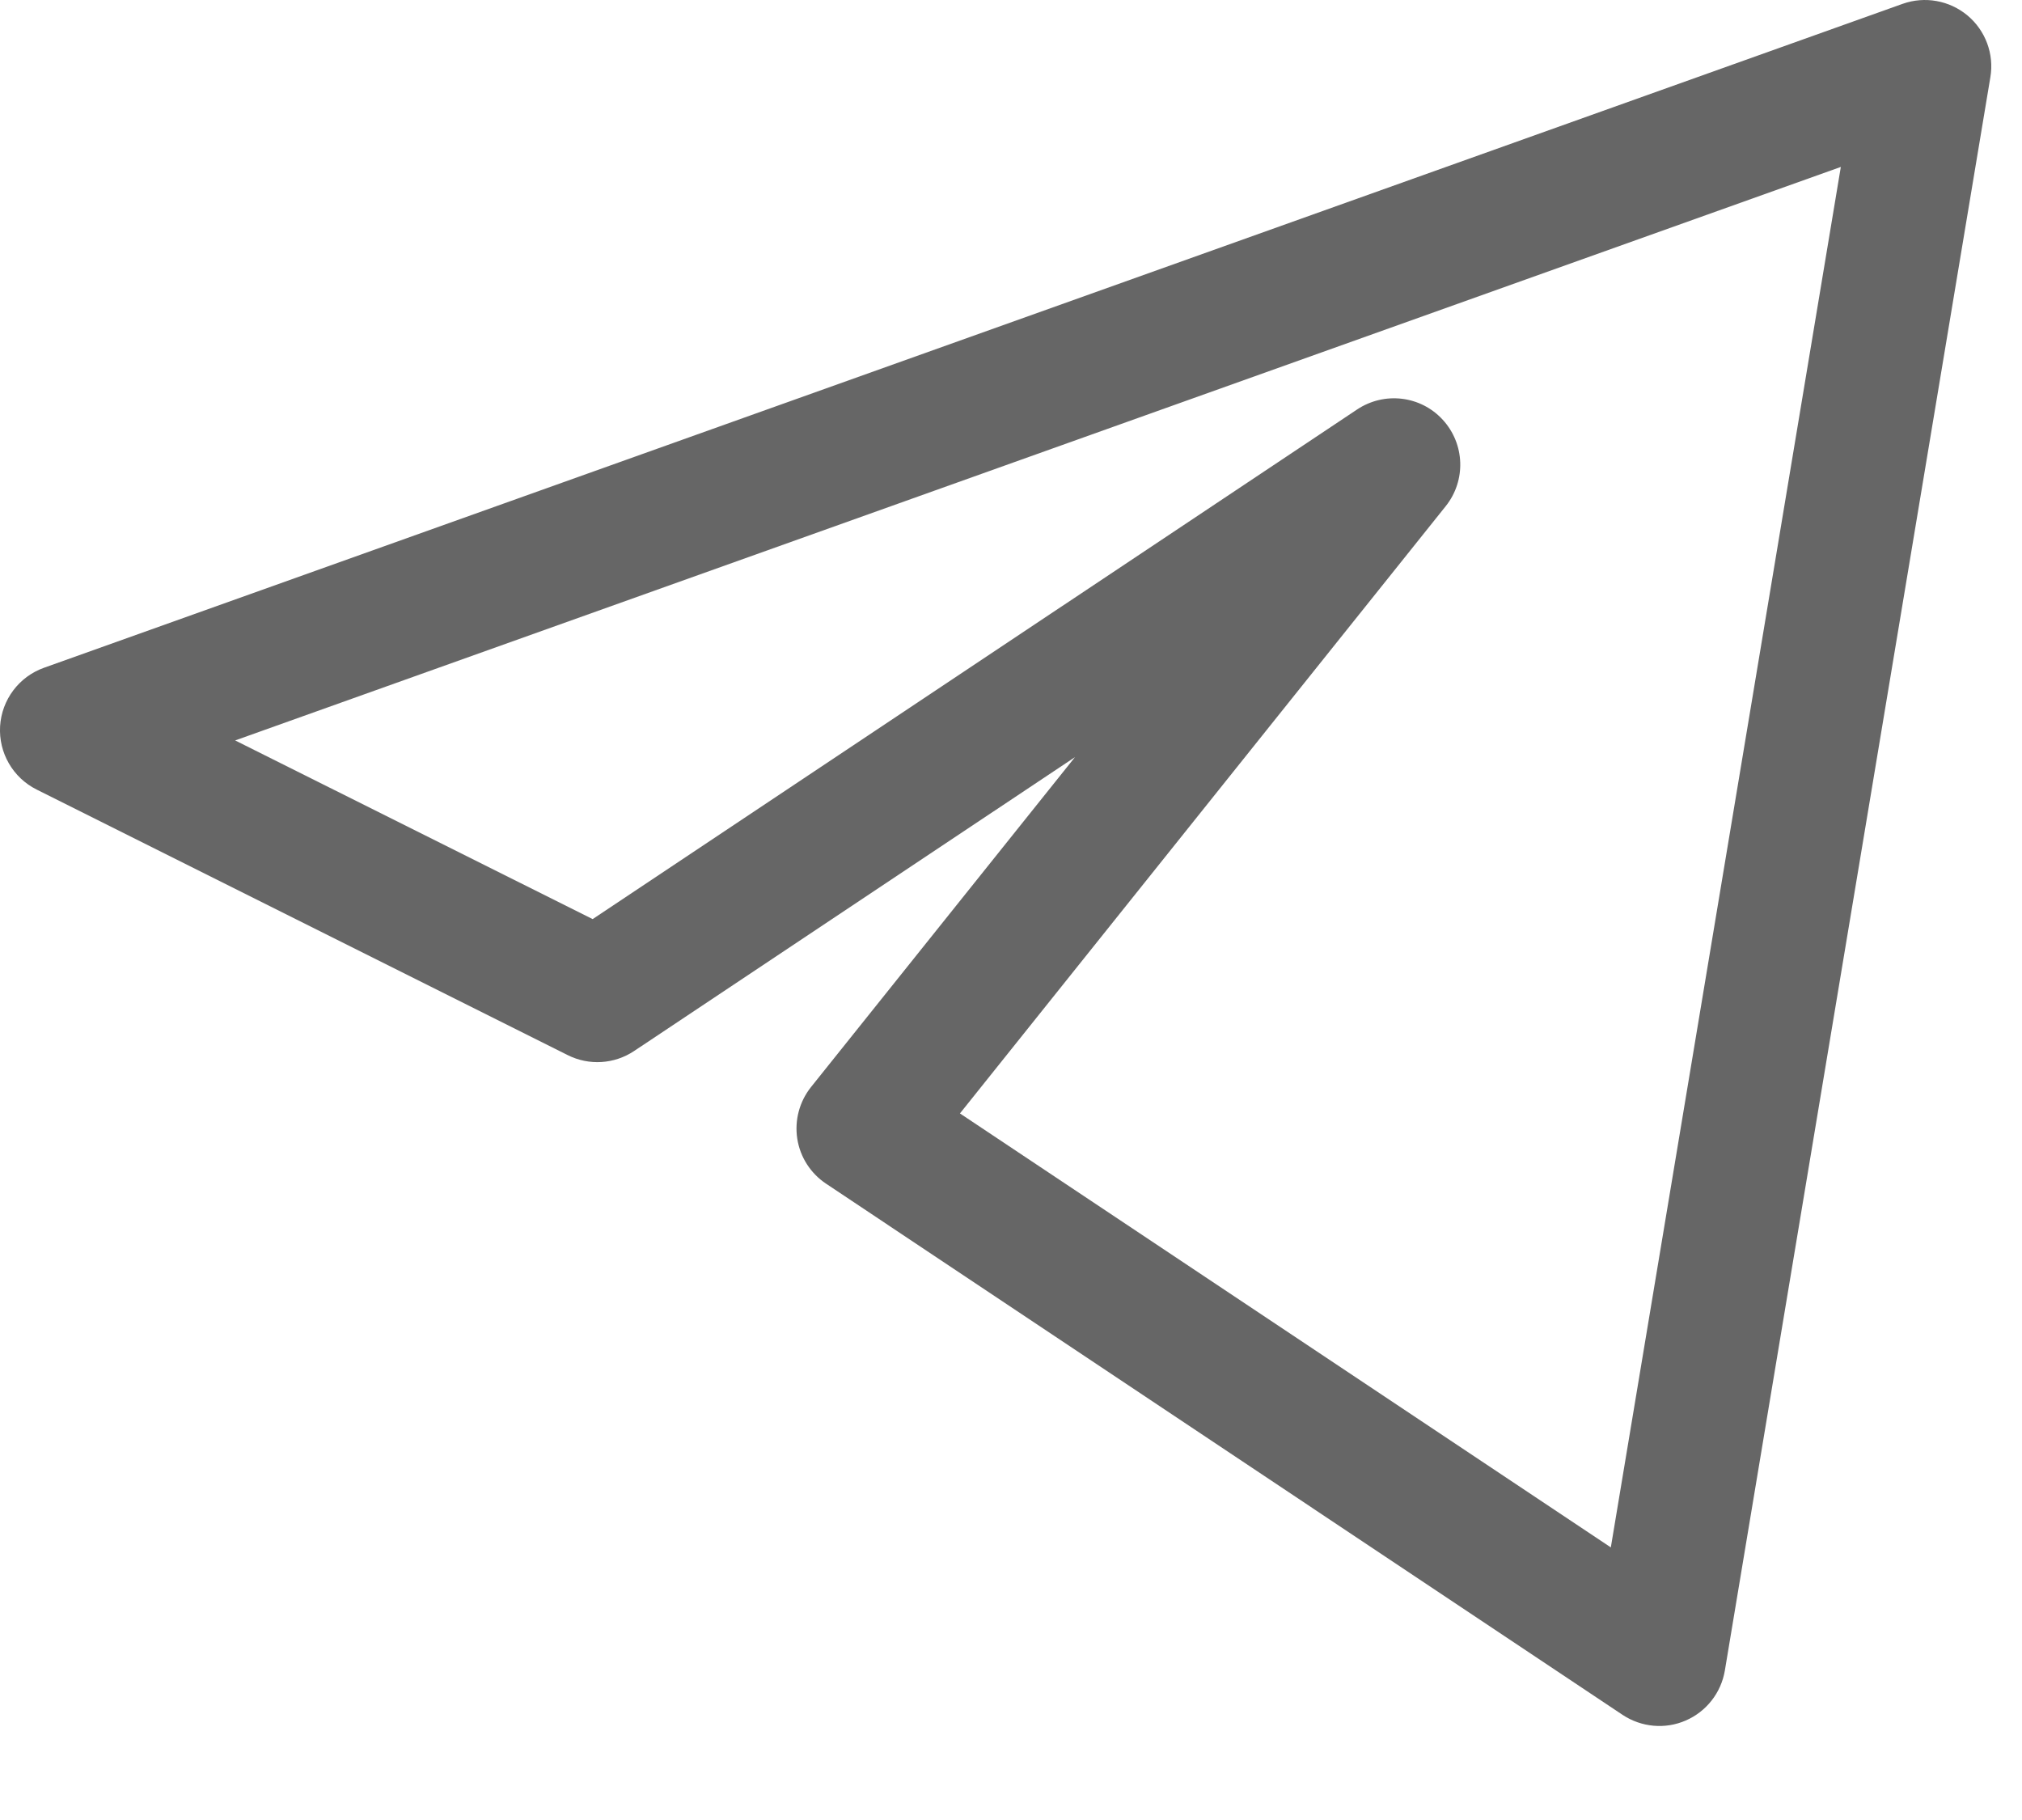
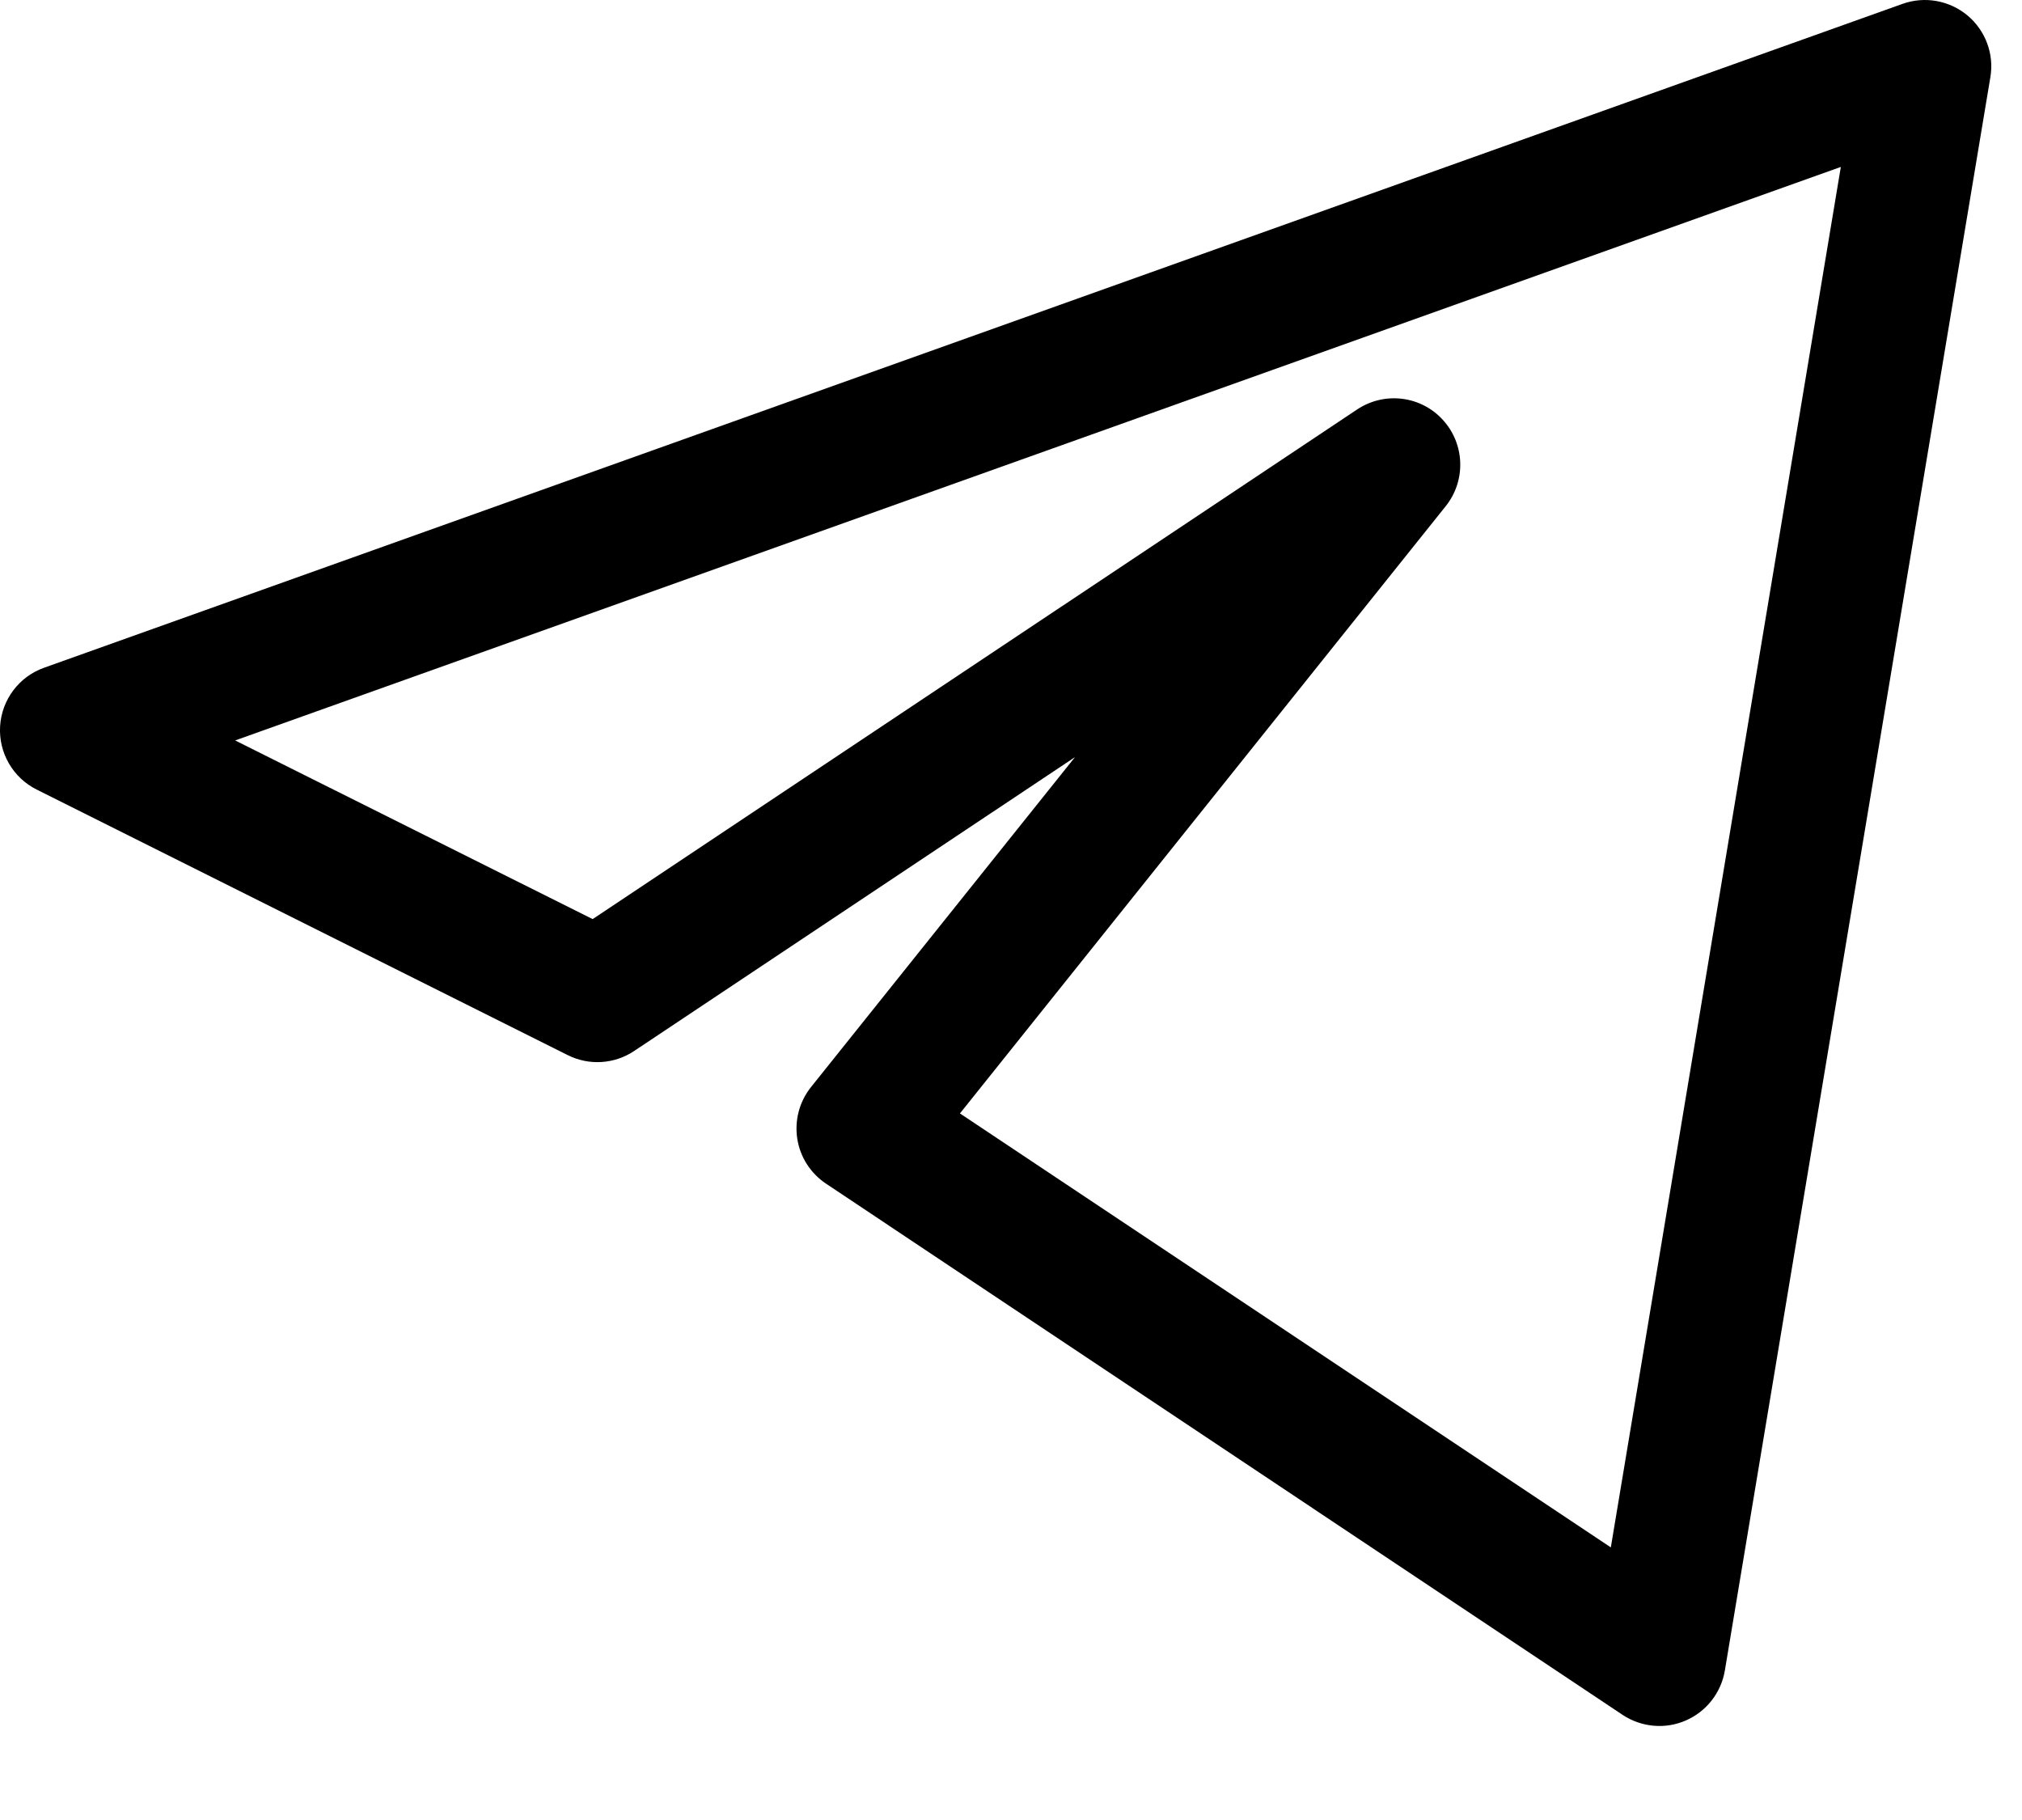
<svg xmlns="http://www.w3.org/2000/svg" width="20" height="18" viewBox="0 0 20 18" fill="none">
-   <path fill-rule="evenodd" clip-rule="evenodd" d="M19.461 0.153C19.639 0.302 19.726 0.535 19.687 0.764L17.061 16.521C17.024 16.741 16.879 16.927 16.674 17.016C16.47 17.105 16.235 17.083 16.049 16.96L8.171 11.707C8.018 11.605 7.914 11.444 7.886 11.262C7.858 11.08 7.907 10.895 8.022 10.751L10.633 7.488L6.273 10.394C6.077 10.525 5.826 10.541 5.615 10.435L0.363 7.809C0.128 7.692 -0.015 7.445 0.001 7.182C0.017 6.92 0.188 6.692 0.436 6.604L18.819 0.038C19.038 -0.04 19.282 0.004 19.461 0.153ZM2.326 7.323L5.862 9.09L13.423 4.05C13.693 3.87 14.053 3.913 14.271 4.152C14.49 4.391 14.502 4.753 14.3 5.006L9.495 11.012L15.933 15.304L18.208 1.651L2.326 7.323Z" fill="#666666" />
+   <path fill-rule="evenodd" clip-rule="evenodd" d="M19.461 0.153C19.639 0.302 19.726 0.535 19.687 0.764L17.061 16.521C17.024 16.741 16.879 16.927 16.674 17.016C16.47 17.105 16.235 17.083 16.049 16.96L8.171 11.707C8.018 11.605 7.914 11.444 7.886 11.262C7.858 11.08 7.907 10.895 8.022 10.751L10.633 7.488L6.273 10.394C6.077 10.525 5.826 10.541 5.615 10.435L0.363 7.809C0.128 7.692 -0.015 7.445 0.001 7.182C0.017 6.92 0.188 6.692 0.436 6.604L18.819 0.038C19.038 -0.04 19.282 0.004 19.461 0.153ZM2.326 7.323L5.862 9.09L13.423 4.05C13.693 3.87 14.053 3.913 14.271 4.152C14.49 4.391 14.502 4.753 14.3 5.006L9.495 11.012L15.933 15.304L18.208 1.651L2.326 7.323Z" fill="currentColor" />
</svg>
